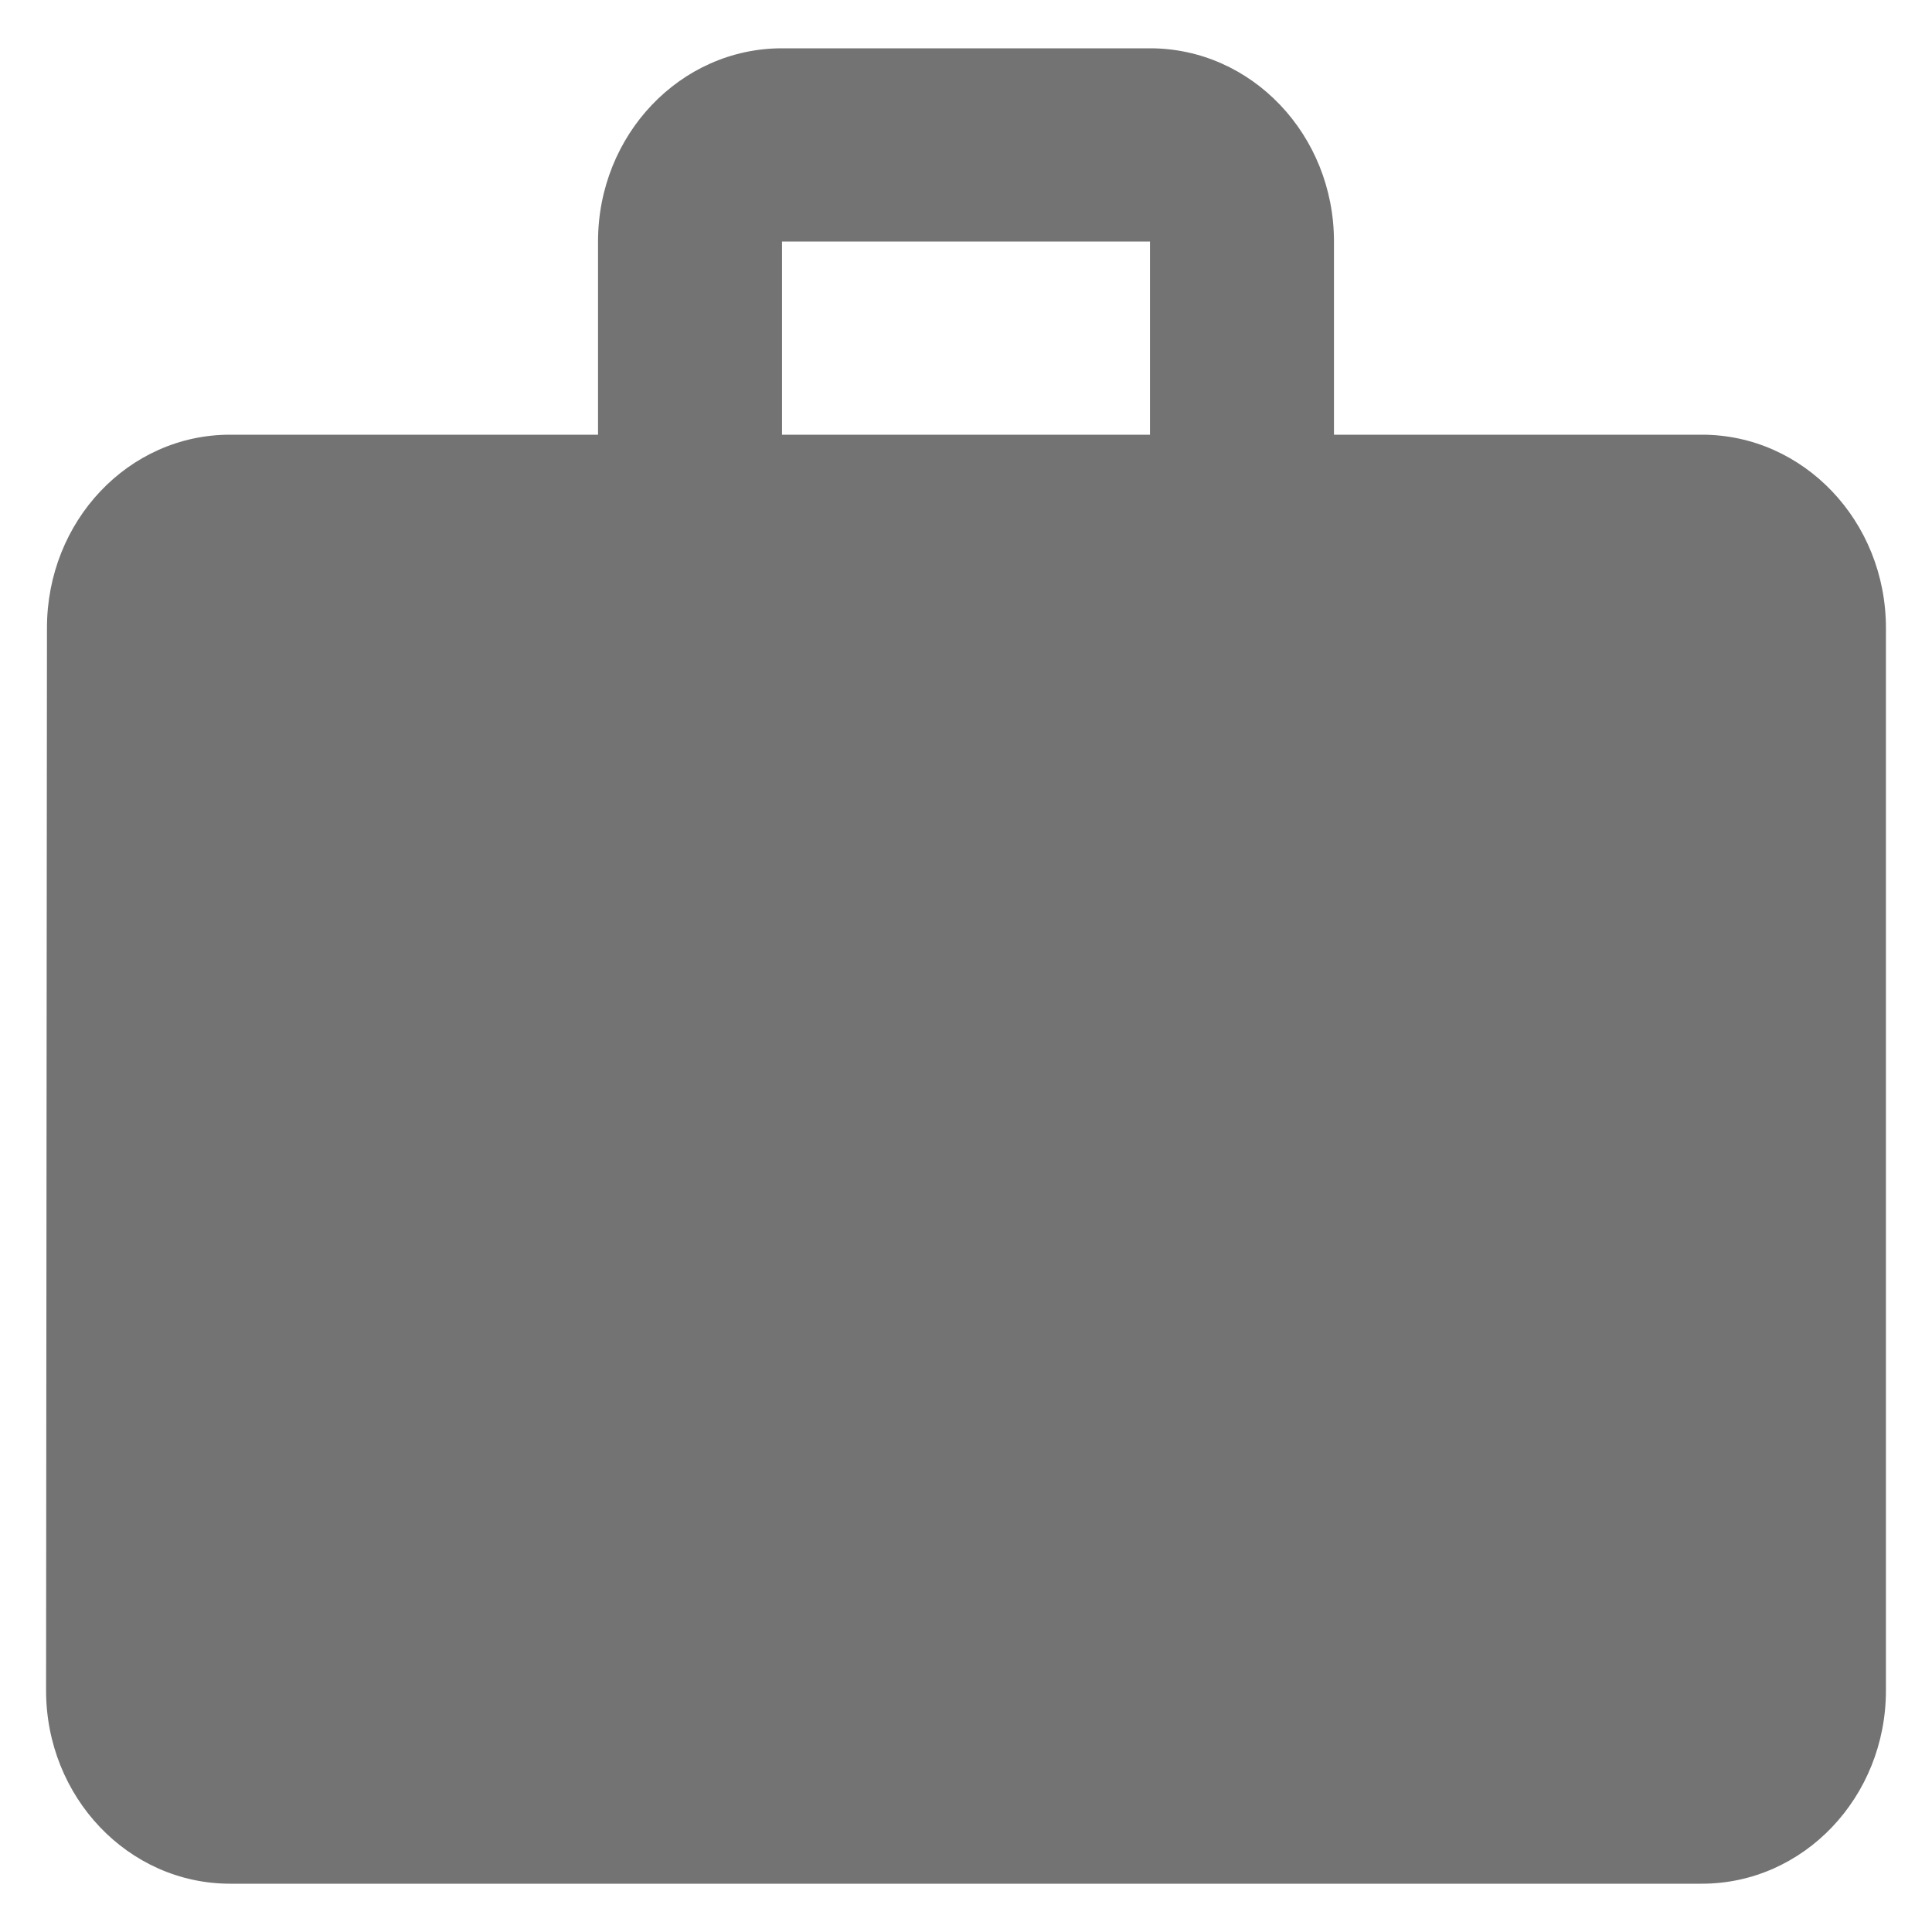
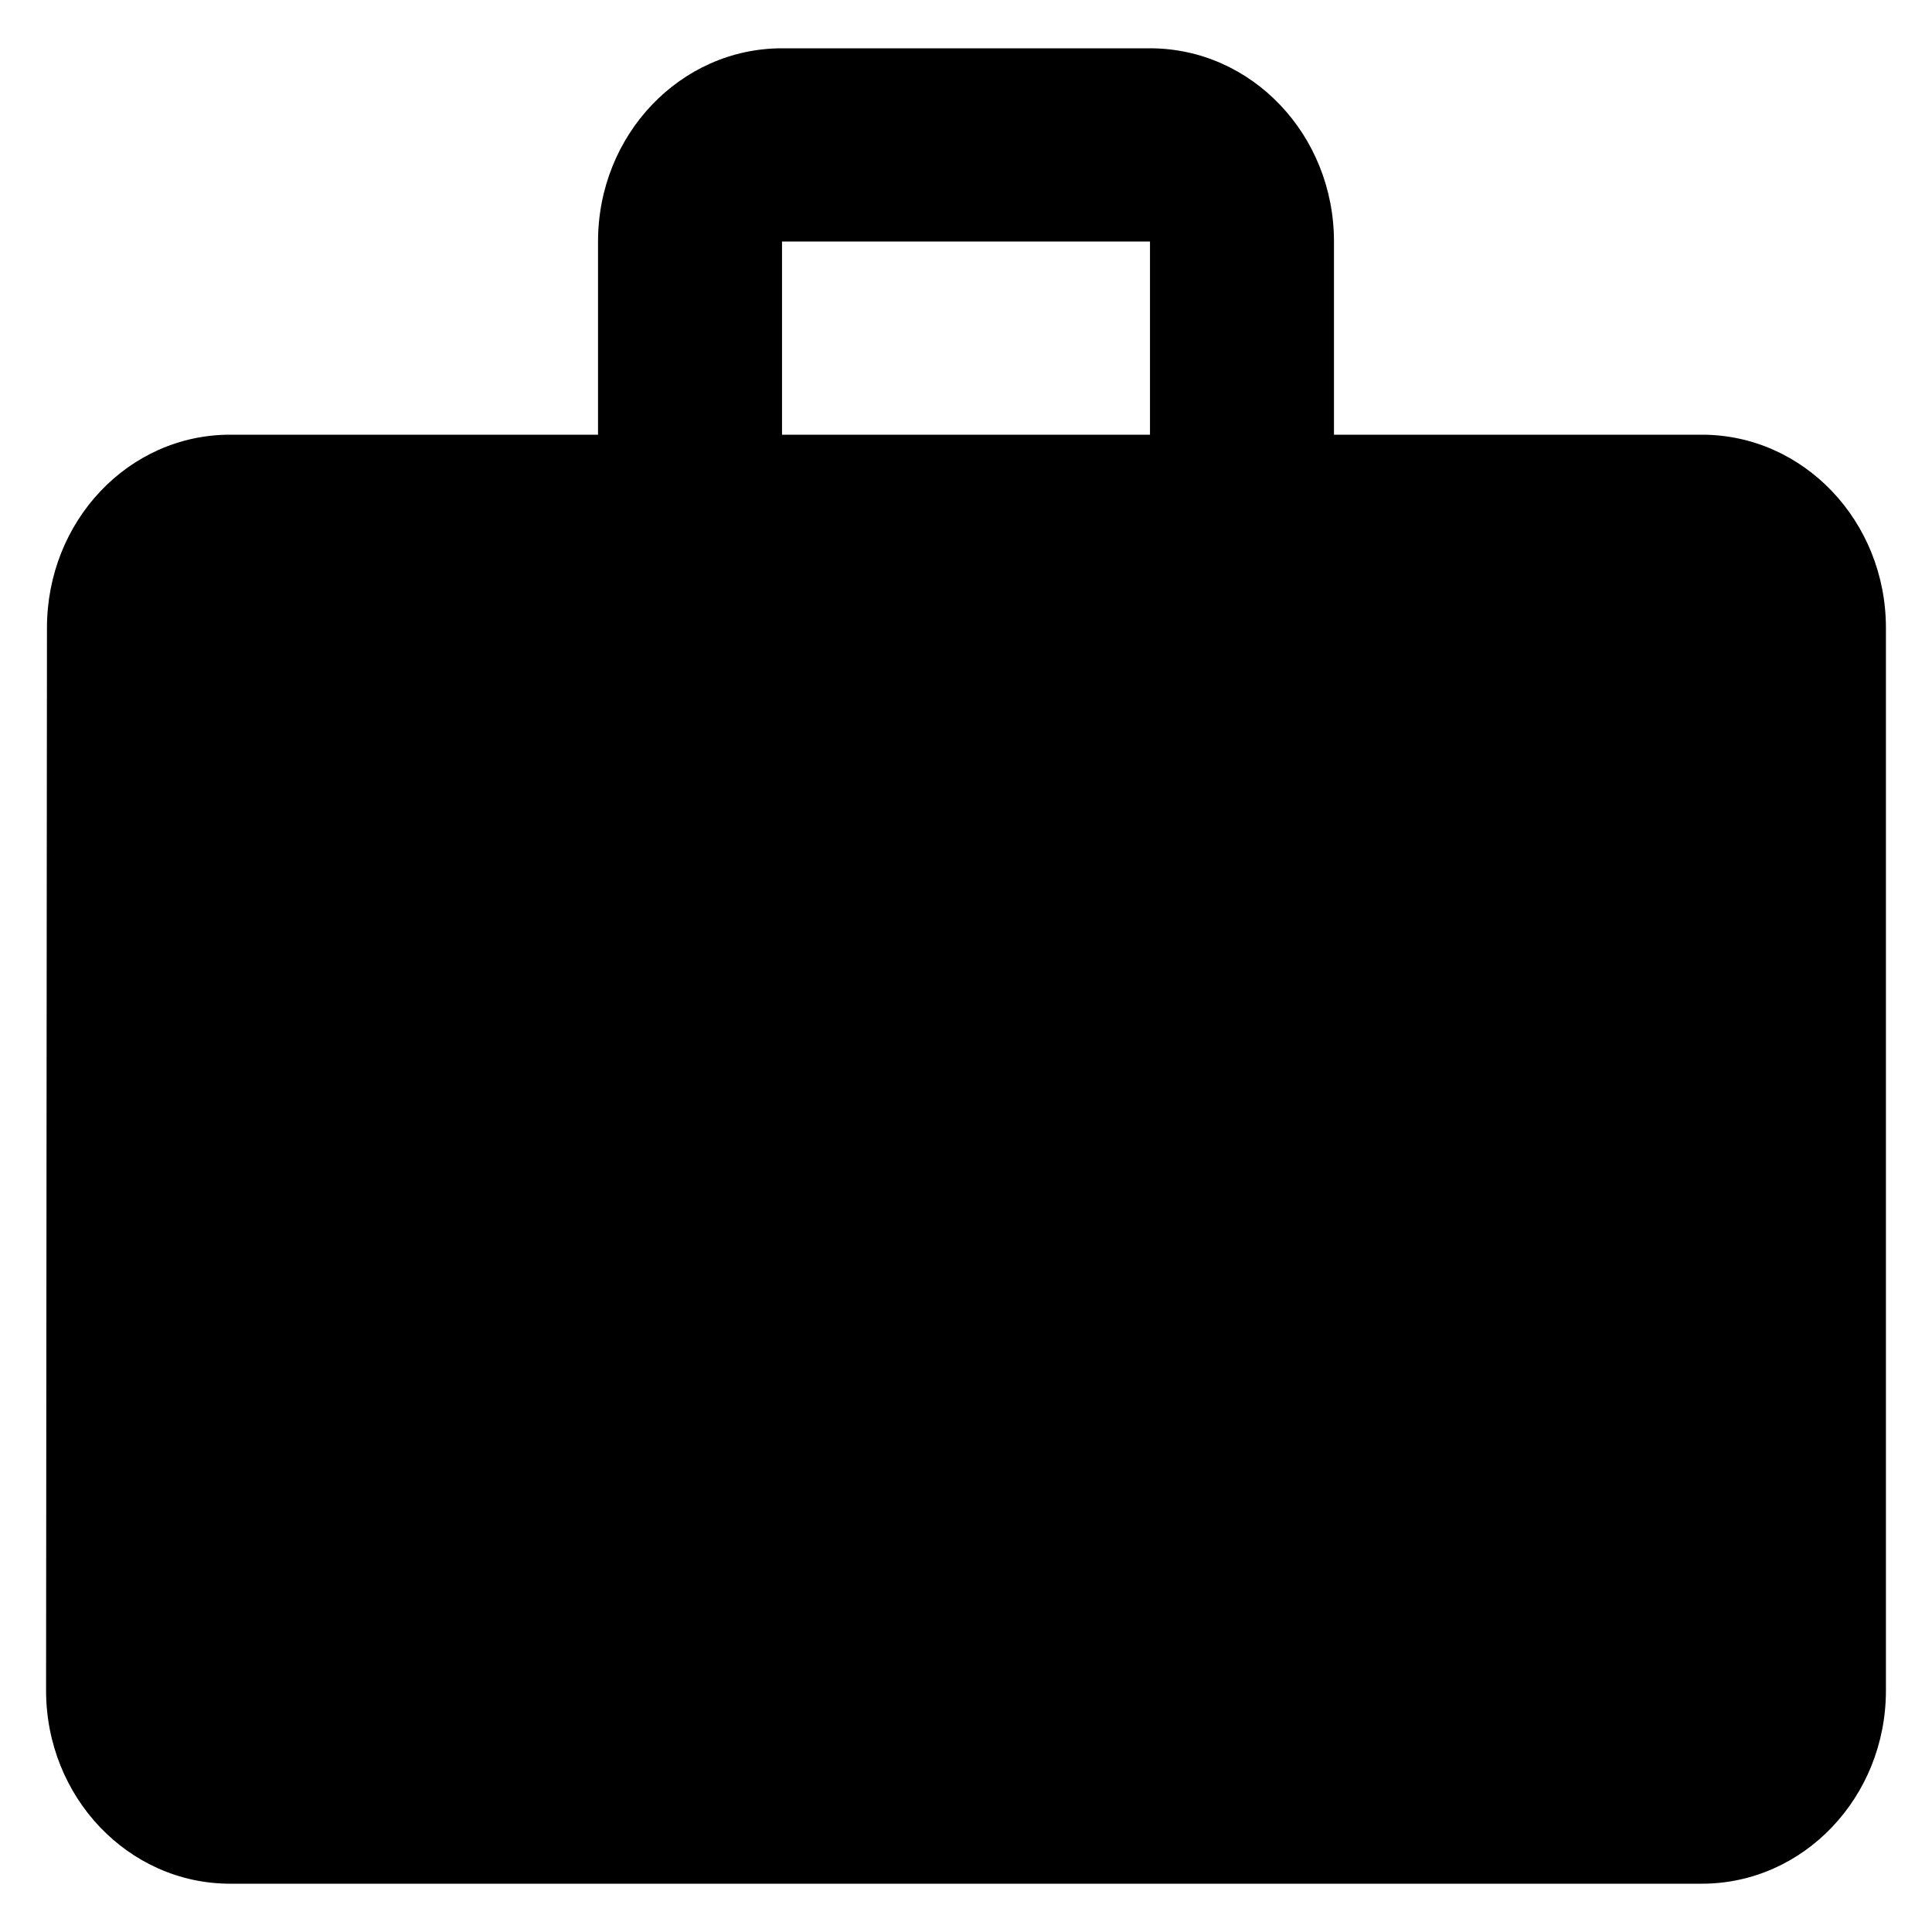
<svg xmlns="http://www.w3.org/2000/svg" width="13px" height="13px" viewBox="0 0 13 13" version="1.1">
  <defs />
  <g id="Site" stroke="none" stroke-width="1" fill="none" fill-rule="evenodd">
-     <g id="Artboard-2" transform="translate(-542, -327)" fill="#737373">
+     <g id="Artboard-2" transform="translate(-542, -327)" fill="#000">
      <g id="Work-Experience" transform="translate(507, 306)">
        <g id="ic_work_48px" transform="translate(35, 21)">
          <path d="M11.452,2.925 L8.976,2.925 L8.976,1.625 C8.976,0.907 8.422,0.325 7.738,0.325 L5.262,0.325 C4.578,0.325 4.024,0.907 4.024,1.625 L4.024,2.925 L1.548,2.925 C0.864,2.925 0.316,3.507 0.316,4.225 L0.31,11.375 C0.31,12.093 0.864,12.675 1.548,12.675 L11.452,12.675 C12.136,12.675 12.69,12.093 12.69,11.375 L12.69,4.225 C12.69,3.507 12.136,2.925 11.452,2.925 L11.452,2.925 Z M7.738,2.925 L5.262,2.925 L5.262,1.625 L7.738,1.625 L7.738,2.925 L7.738,2.925 Z" id="Shape" />
        </g>
      </g>
    </g>
  </g>
</svg>
